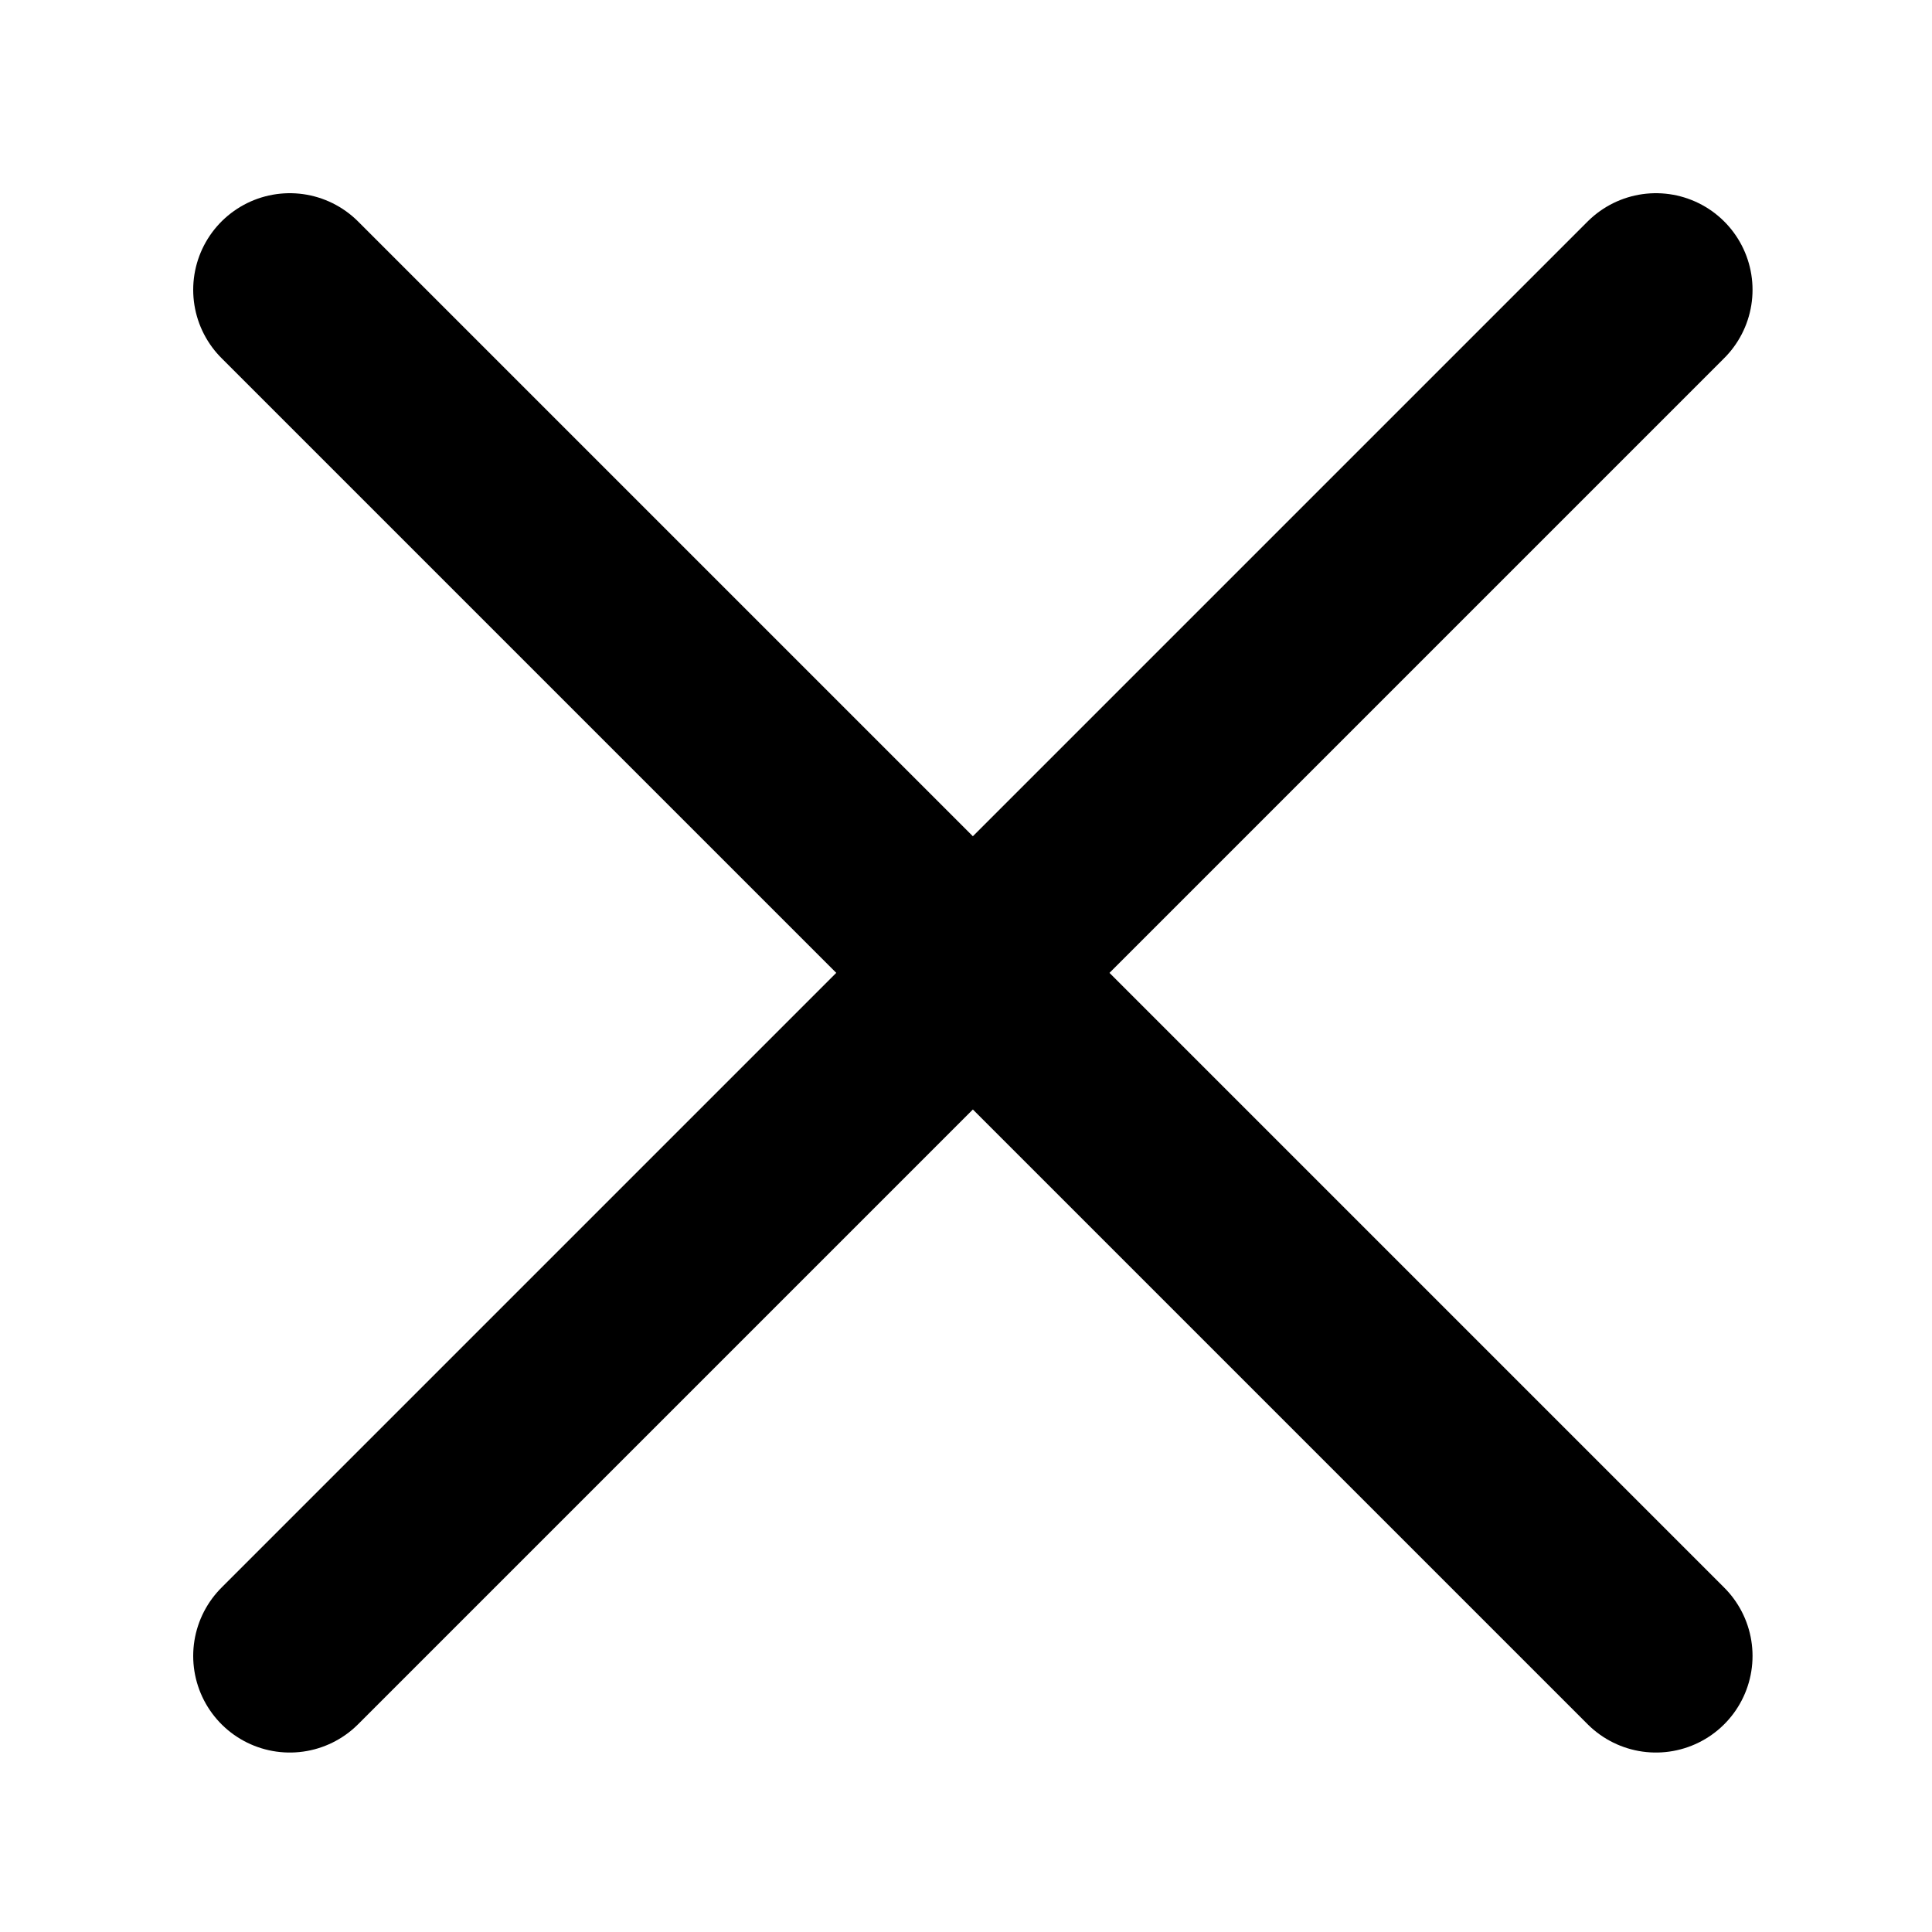
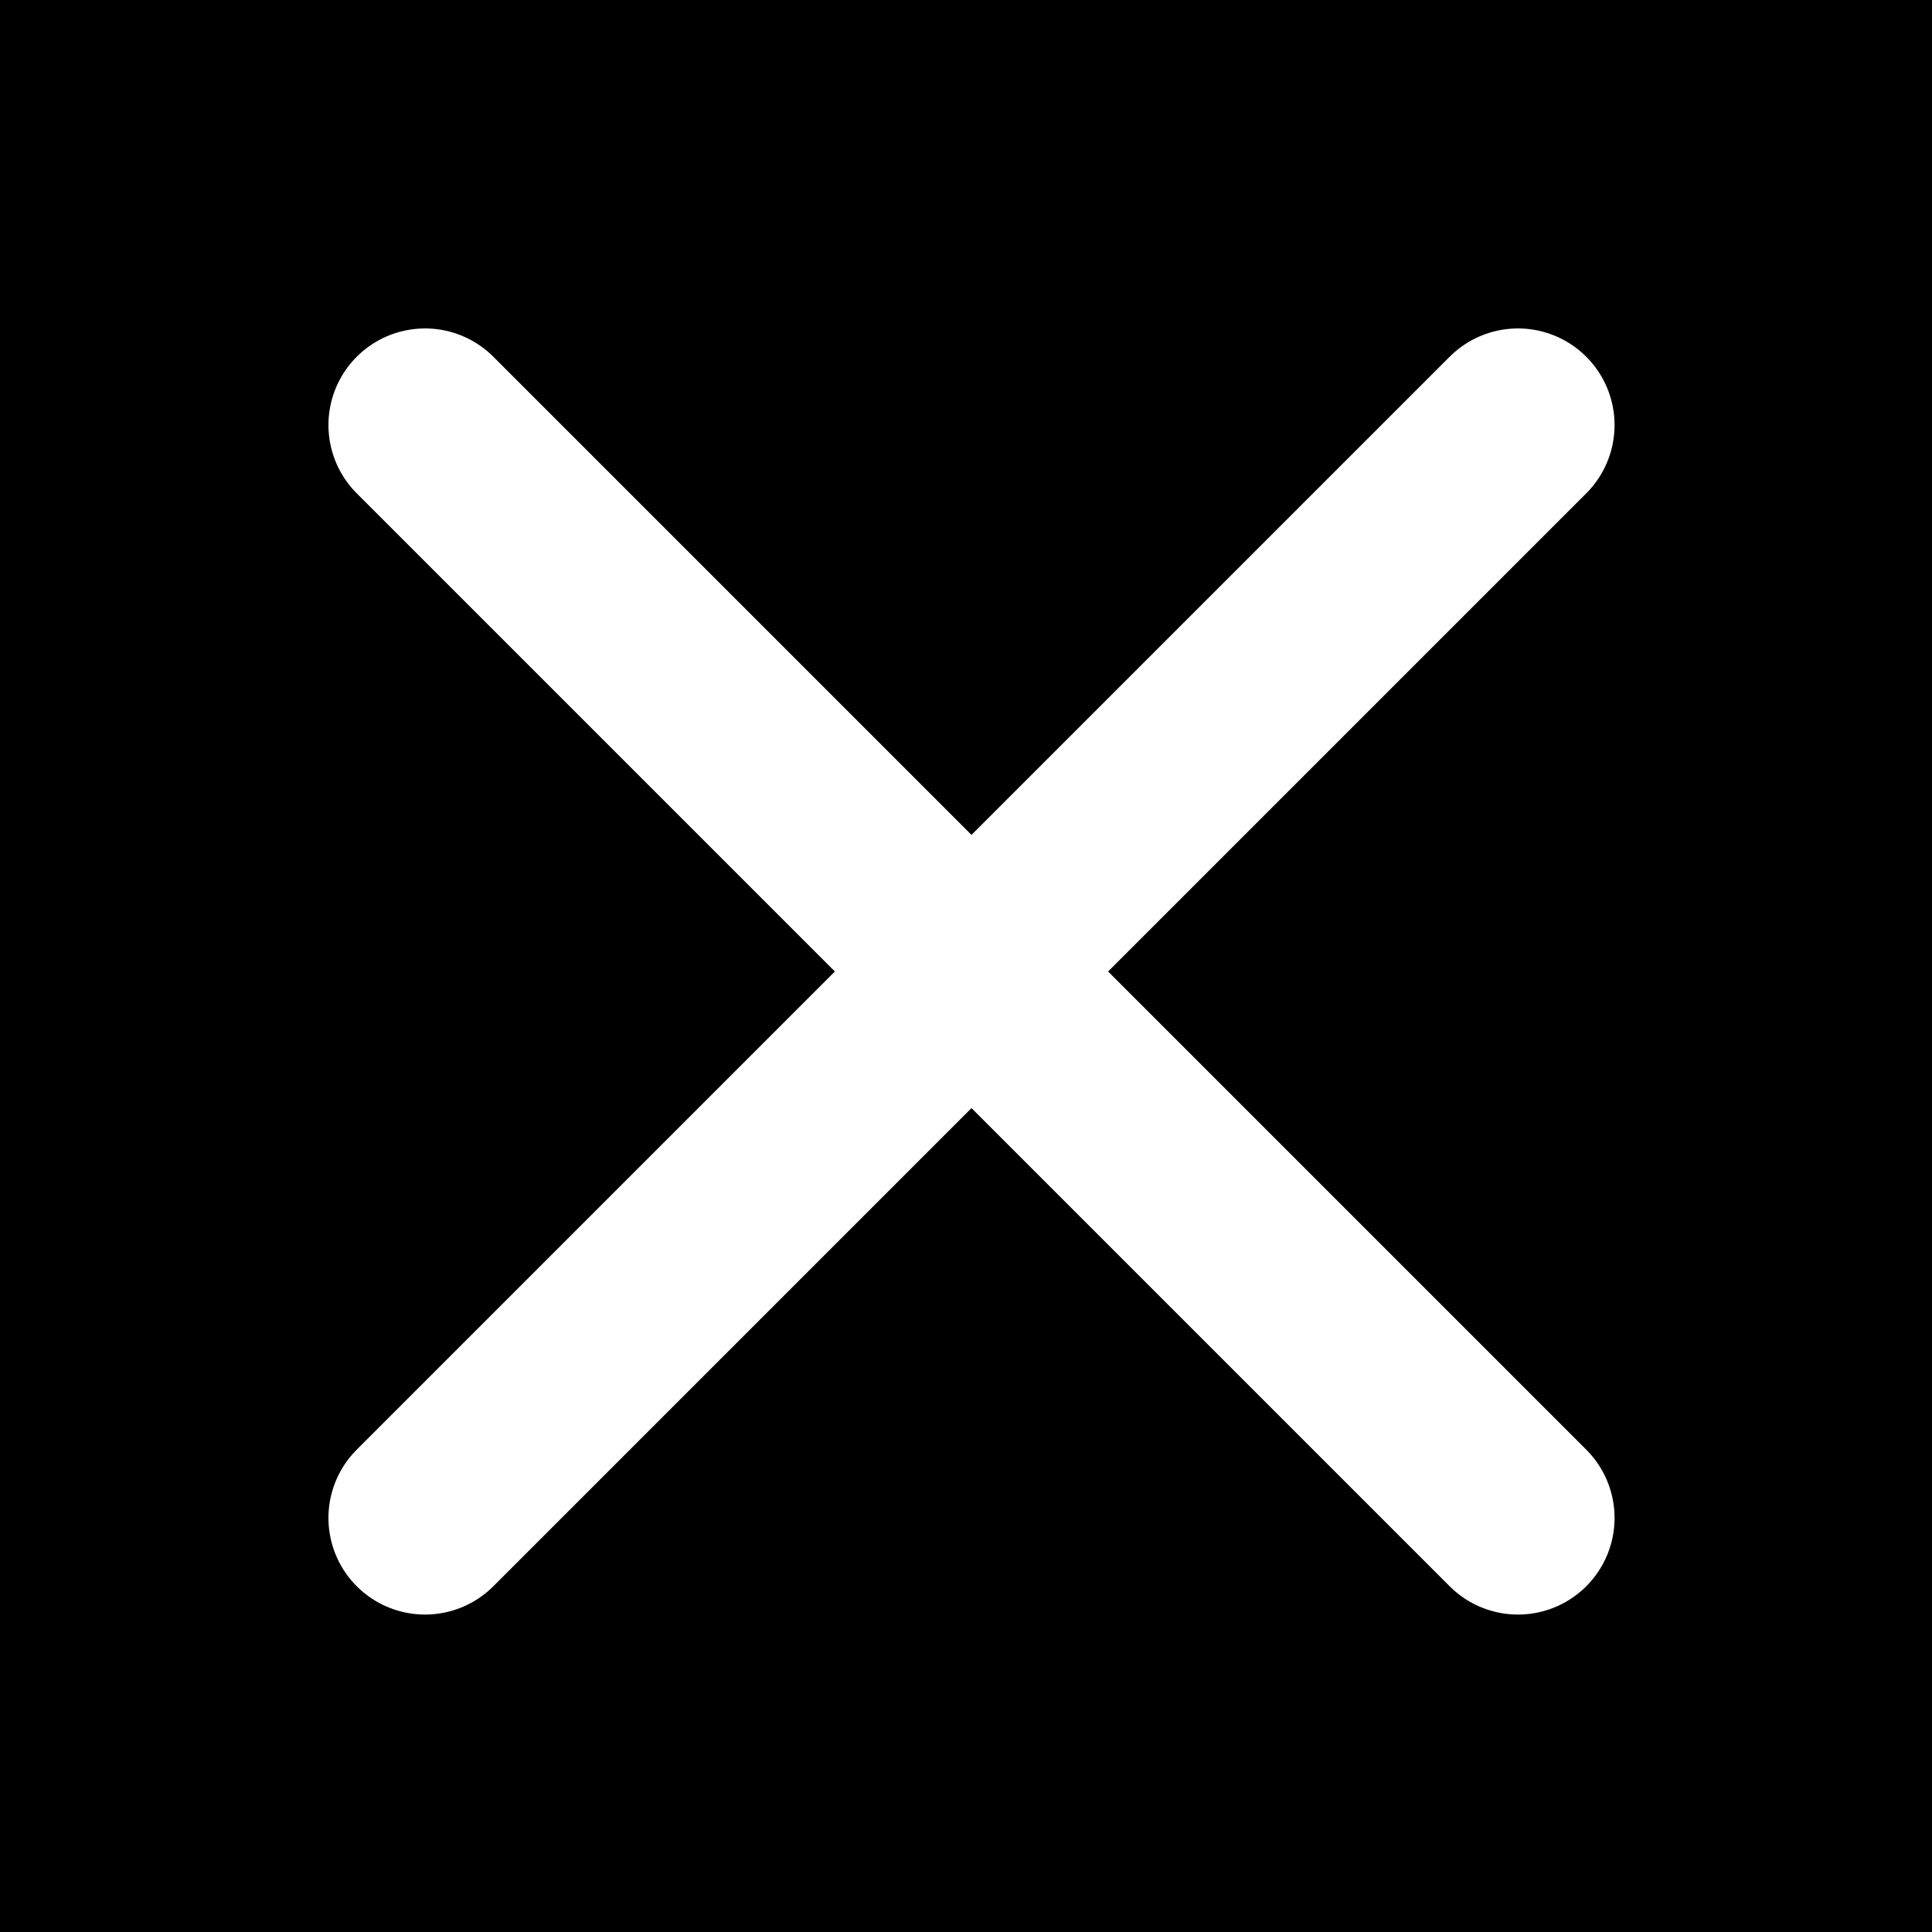
<svg xmlns="http://www.w3.org/2000/svg" width="100" height="100" viewBox="0 0 100 100" fill="none">
-   <rect width="100" height="100" fill="white" />
-   <path d="M85.711 15L15 85.711" stroke="black" stroke-width="10" stroke-linecap="round" />
-   <path d="M15 15L85.711 85.711" stroke="black" stroke-width="10" stroke-linecap="round" />
+   <rect width="100" height="100" fill="black" />
+   <path d="M78.569 22L22 78.569" stroke="white" stroke-width="10" stroke-linecap="round" />
+   <path d="M22 22L78.569 78.569" stroke="white" stroke-width="10" stroke-linecap="round" />
</svg>
